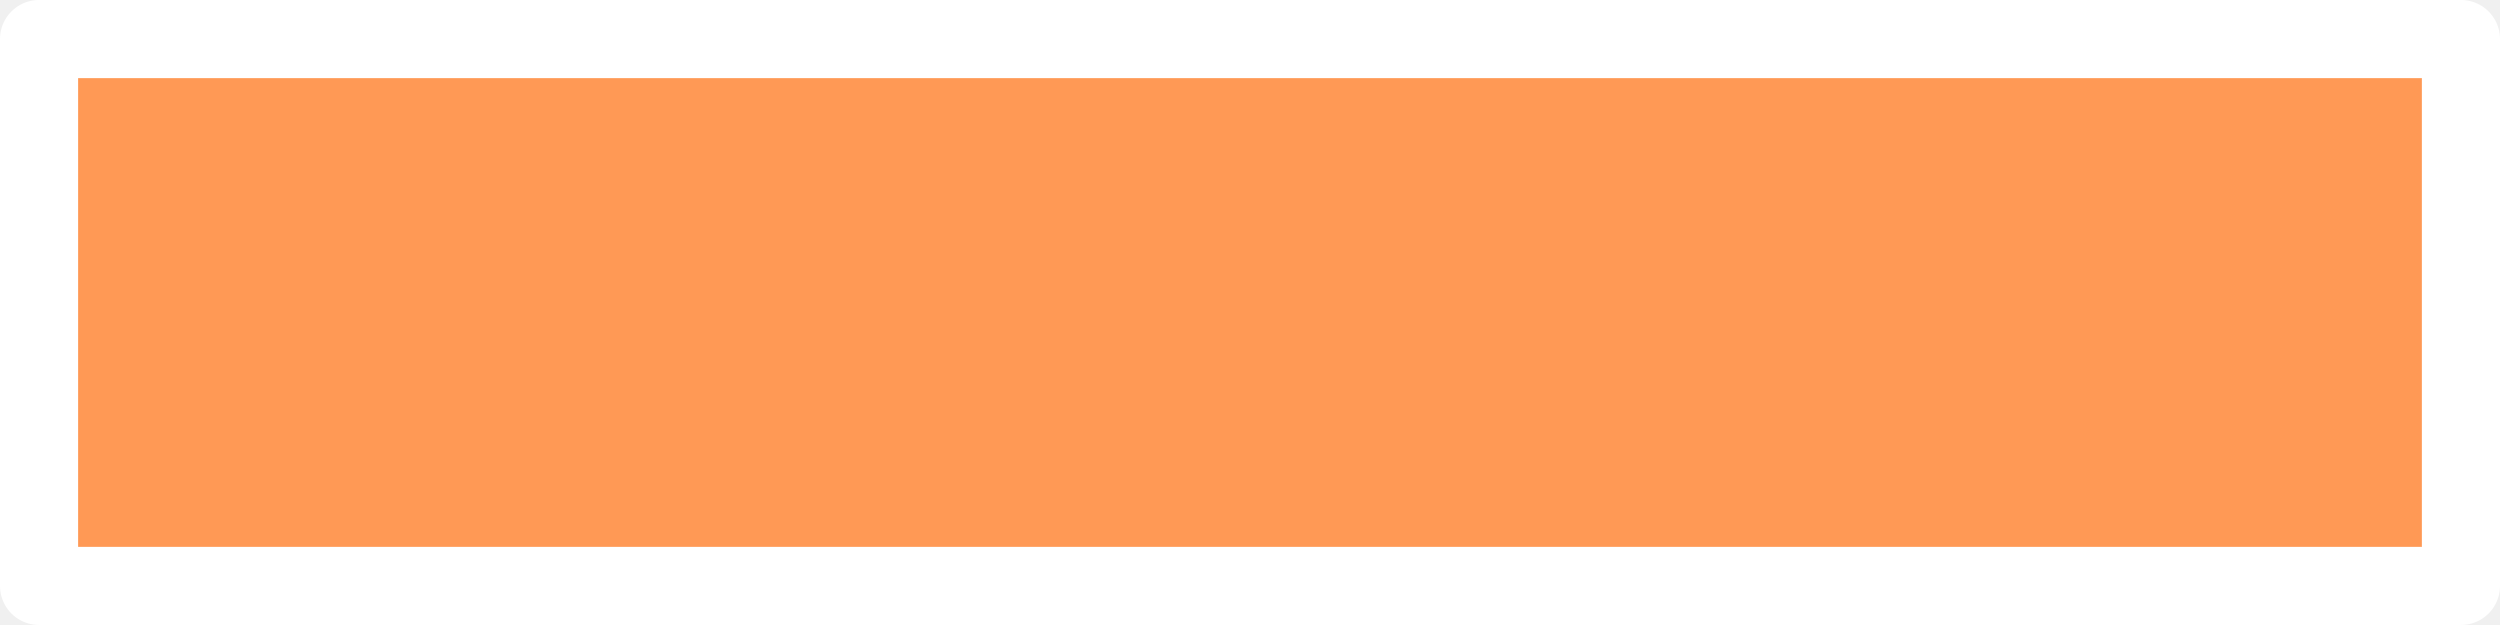
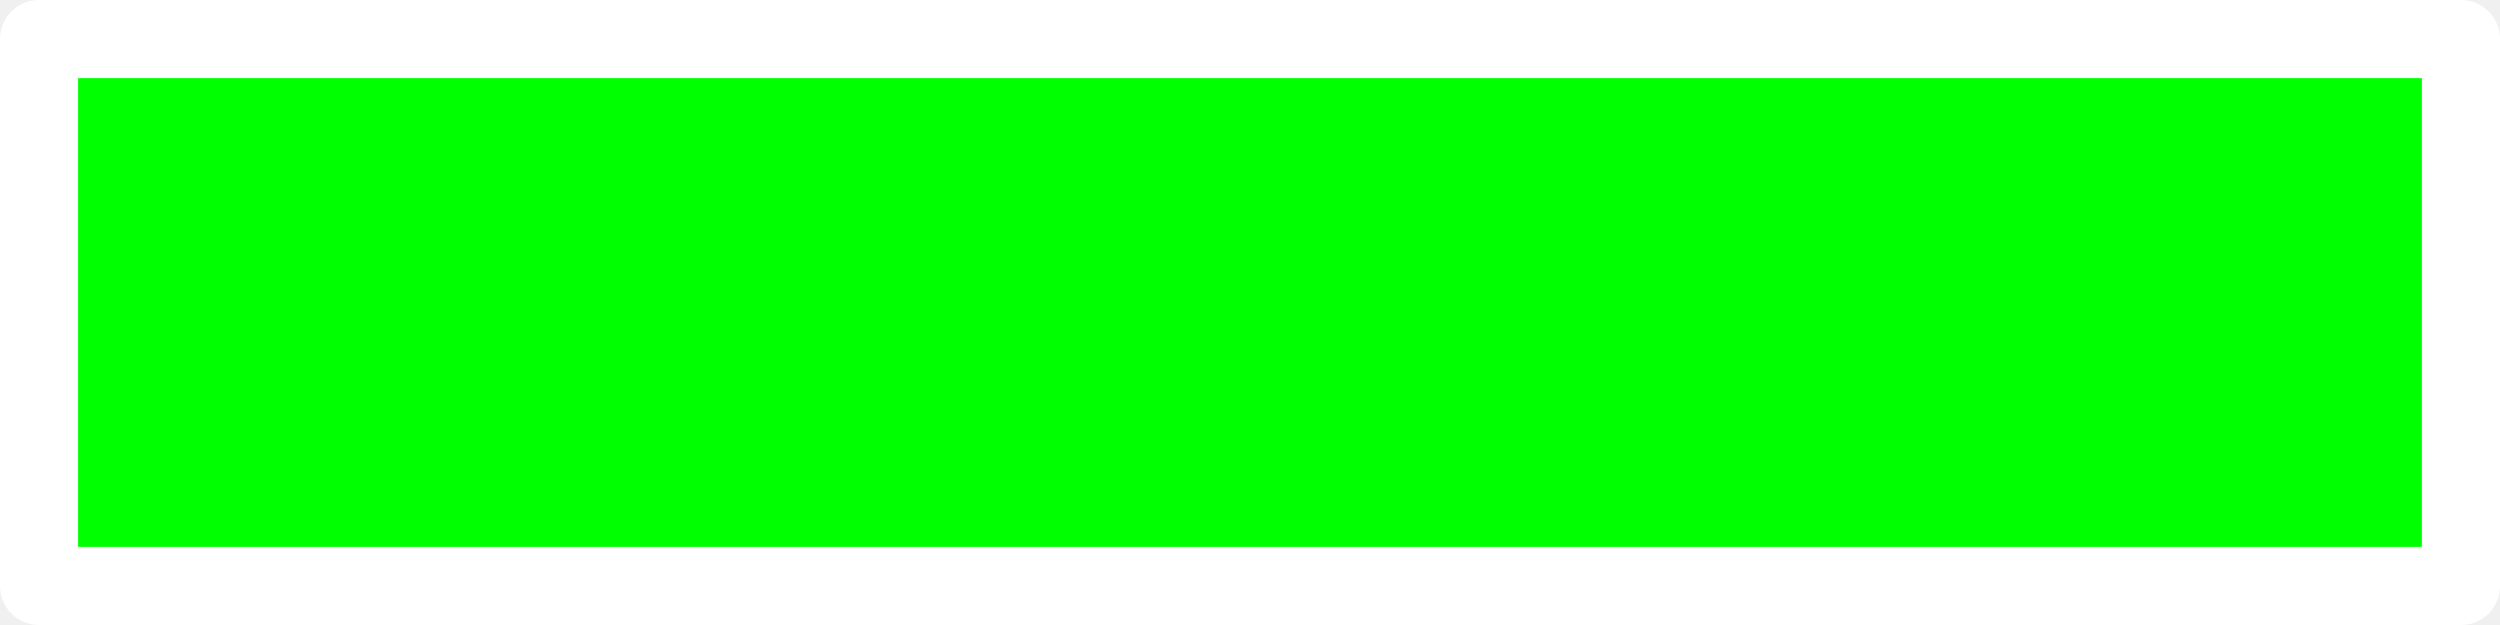
<svg xmlns="http://www.w3.org/2000/svg" width="32mm" height="8mm" viewBox="0 0 32 8" version="1.1" id="svg5">
  <defs id="defs2" />
  <g id="layer1" transform="translate(-43.30508,-131.3983)">
-     <path id="rect184" style="fill:#ff9955;stroke:#ffffff;stroke-width:1;stroke-linecap:round;stroke-linejoin:round;stroke-dasharray:none;stop-color:#000000;fill-opacity:1;stroke-opacity:1" d="m 43.805,131.898 h 31 v 7 h -31 z" />
+     <path id="rect184" style="fill:#00ff00;stroke:#ffffff;stroke-width:1;stroke-linecap:round;stroke-linejoin:round;stroke-dasharray:none;stop-color:#000000;fill-opacity:1;stroke-opacity:1" d="m 43.805,131.898 h 31 v 7 h -31 z" />
  </g>
</svg>
